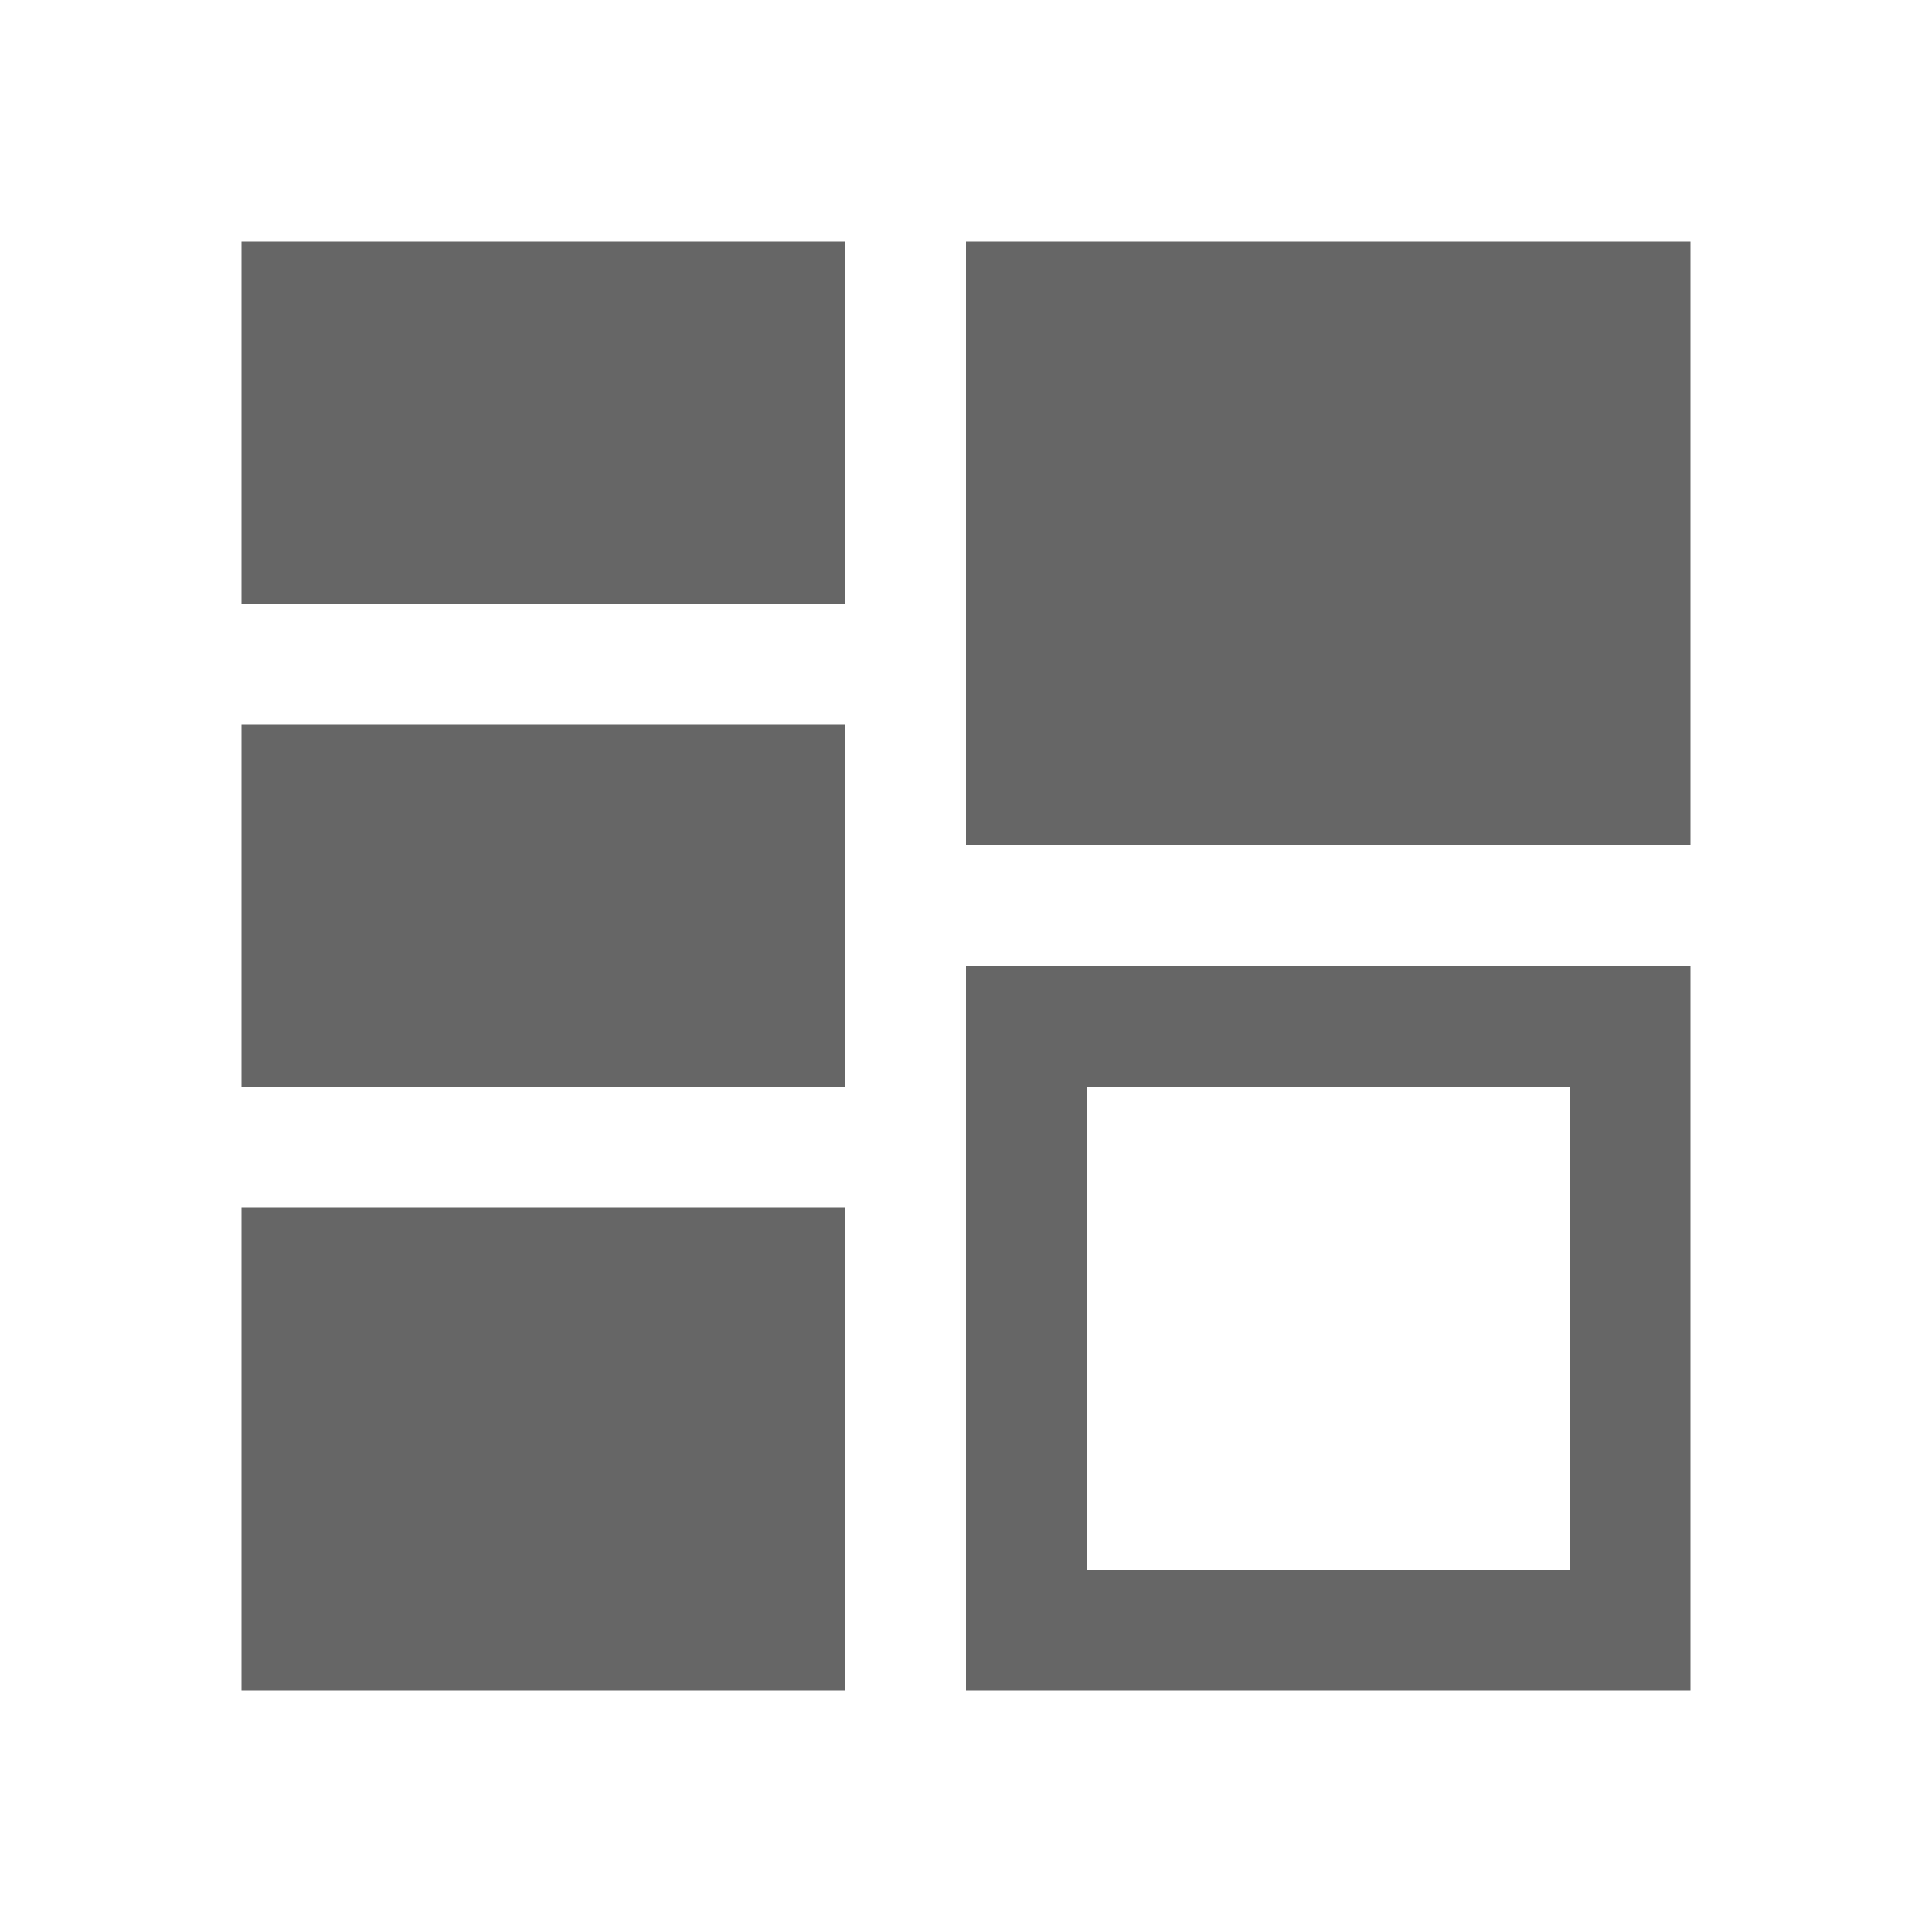
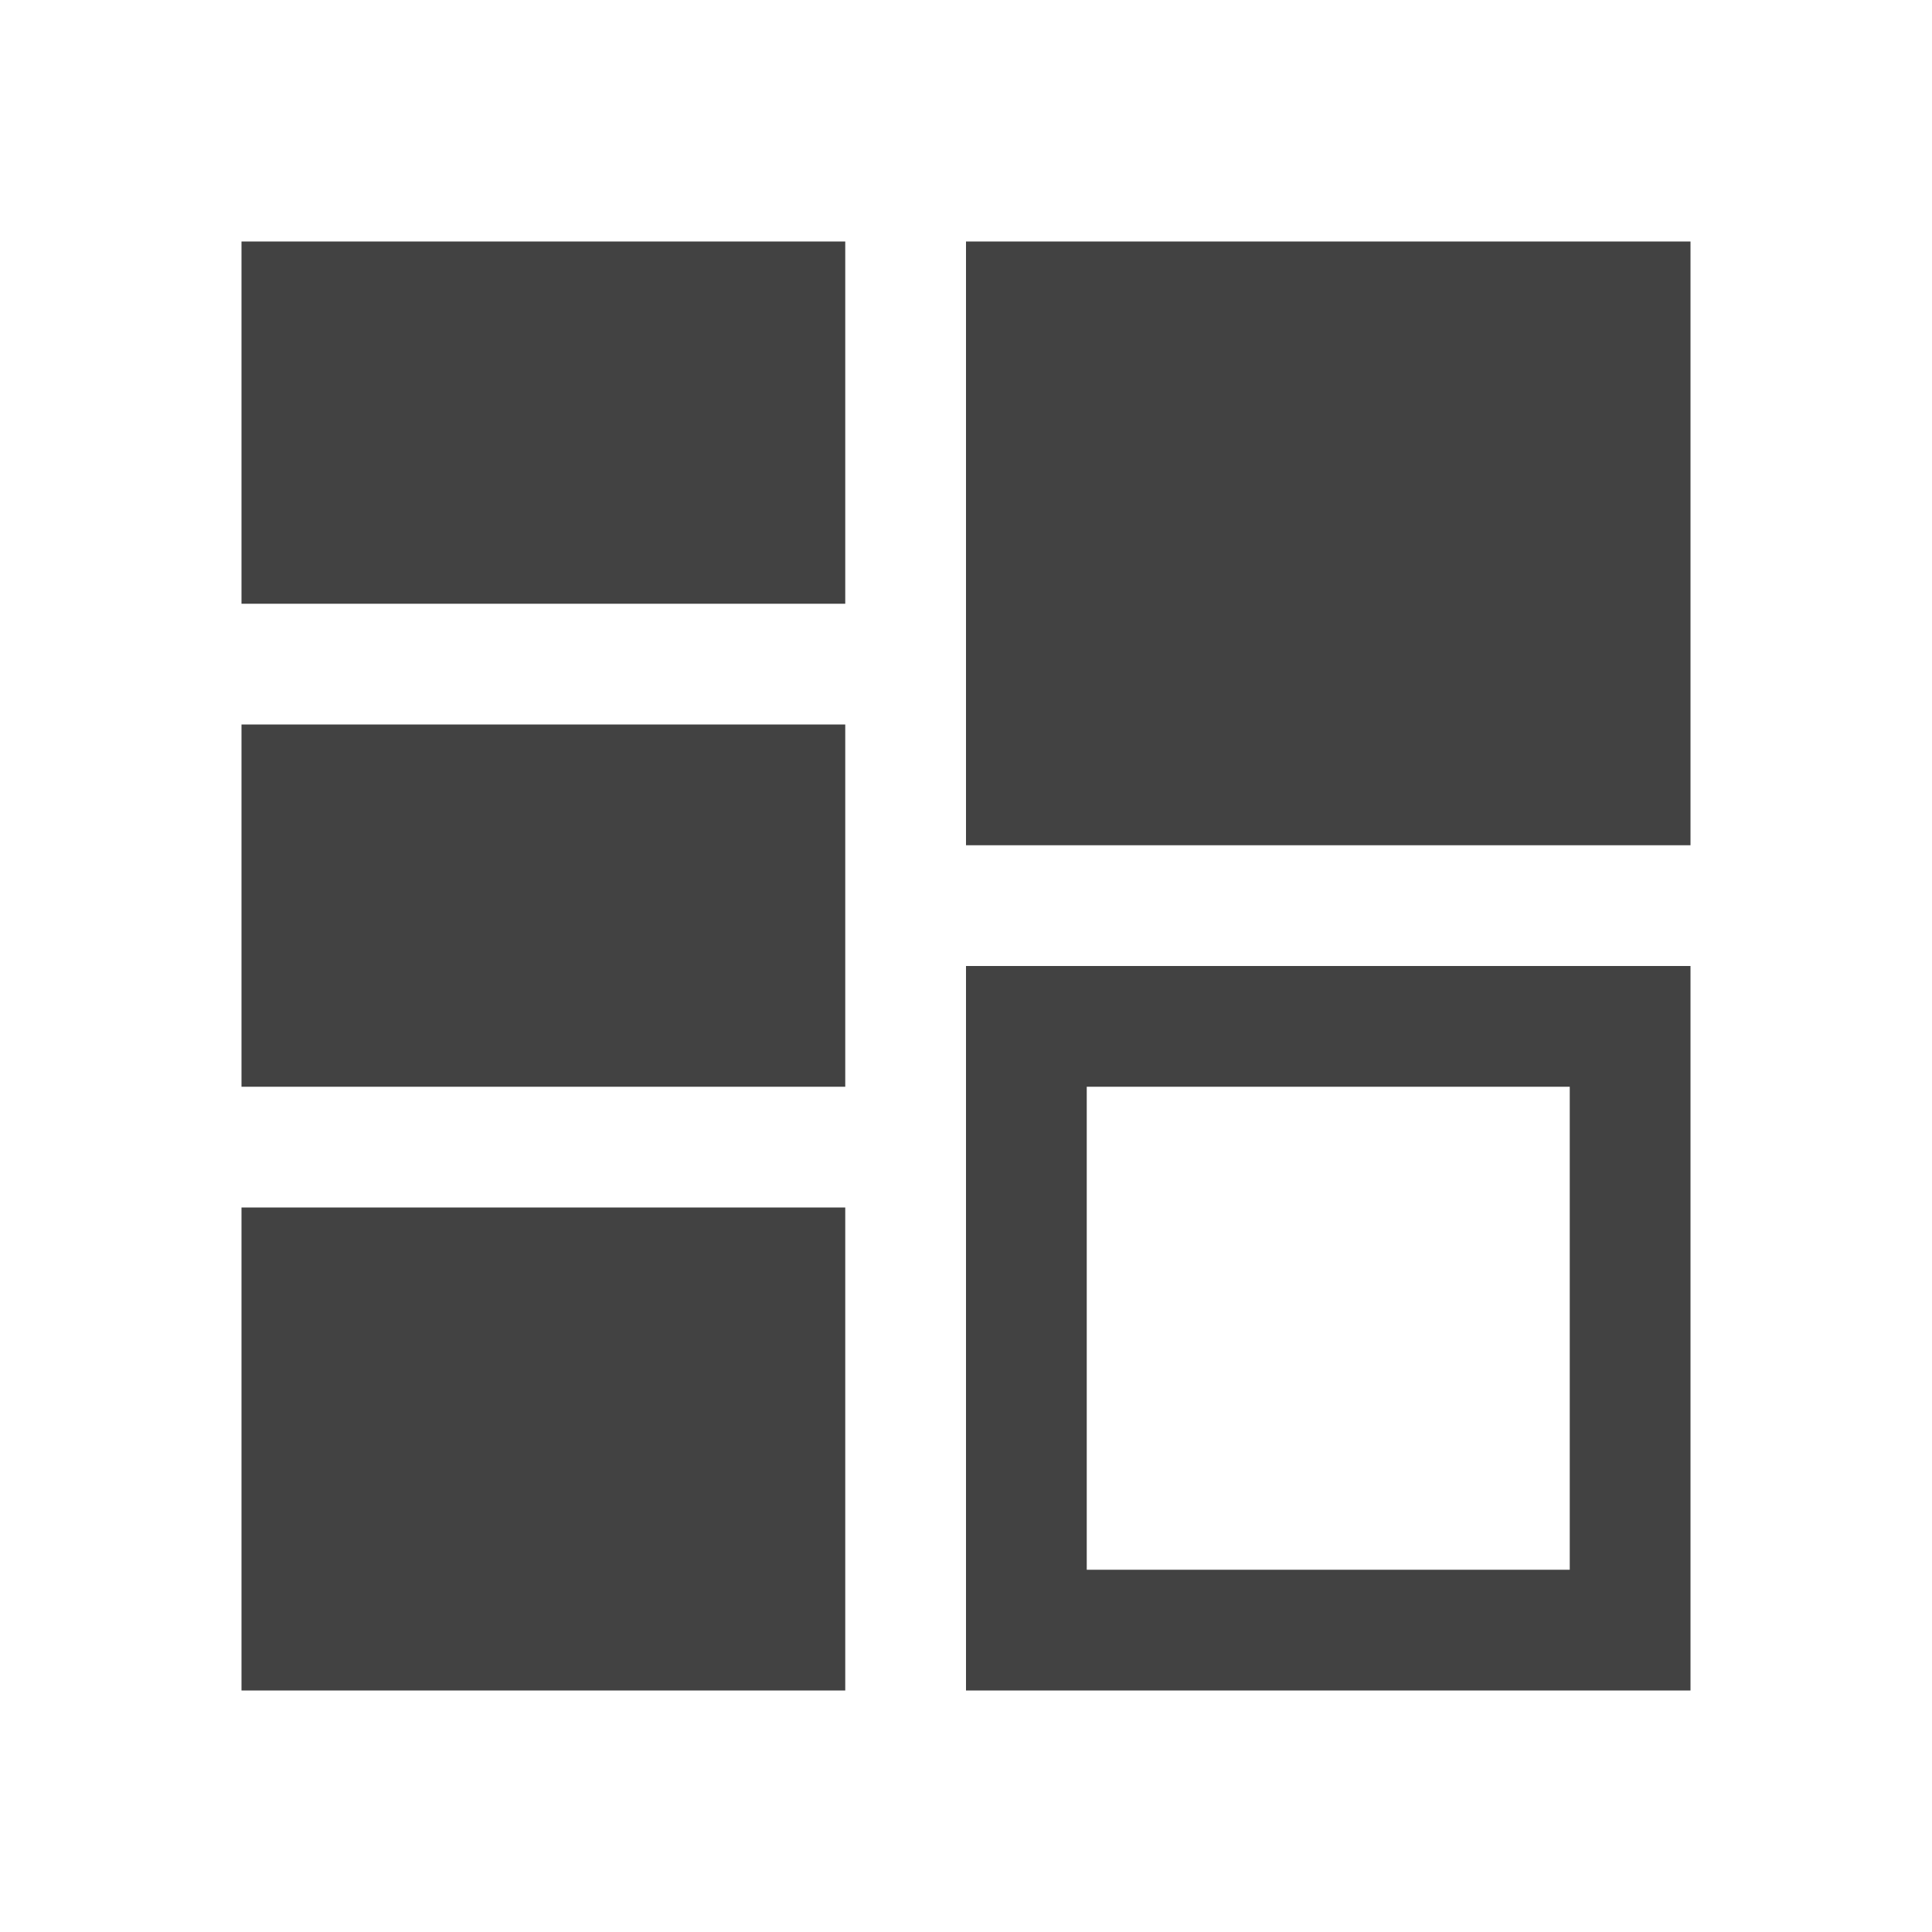
<svg xmlns="http://www.w3.org/2000/svg" width="16px" height="16px" viewBox="0 0 16 16" version="1.1">
  <g id="icon-schema-in-light-mode" stroke="none" stroke-width="1" fill="none" fill-rule="evenodd">
-     <rect id="Rectangle" fill="#666666" x="2" y="2" width="5" height="3" />
-     <rect id="Rectangle" fill="#666666" x="8" y="2" width="6" height="5" />
-     <rect id="Rectangle" fill="#666666" x="2" y="6" width="5" height="3" />
-     <rect id="Rectangle" fill="#666666" x="2" y="10" width="5" height="4" />
-     <path d="M14,8 L14,14 L8,14 L8,8 L14,8 Z M13,9 L9,9 L9,13 L13,13 L13,9 Z" id="Combined-Shape" fill="#666666" />
+     <rect id="Rectangle" fill="#424242" x="2" y="2" width="5" height="3" />
+     <rect id="Rectangle" fill="#424242" x="8" y="2" width="6" height="5" />
+     <rect id="Rectangle" fill="#424242" x="2" y="6" width="5" height="3" />
+     <rect id="Rectangle" fill="#424242" x="2" y="10" width="5" height="4" />
+     <path d="M14,8 L14,14 L8,14 L8,8 L14,8 Z M13,9 L9,9 L9,13 L13,13 L13,9 Z" id="Combined-Shape" fill="#424242" />
  </g>
</svg>
